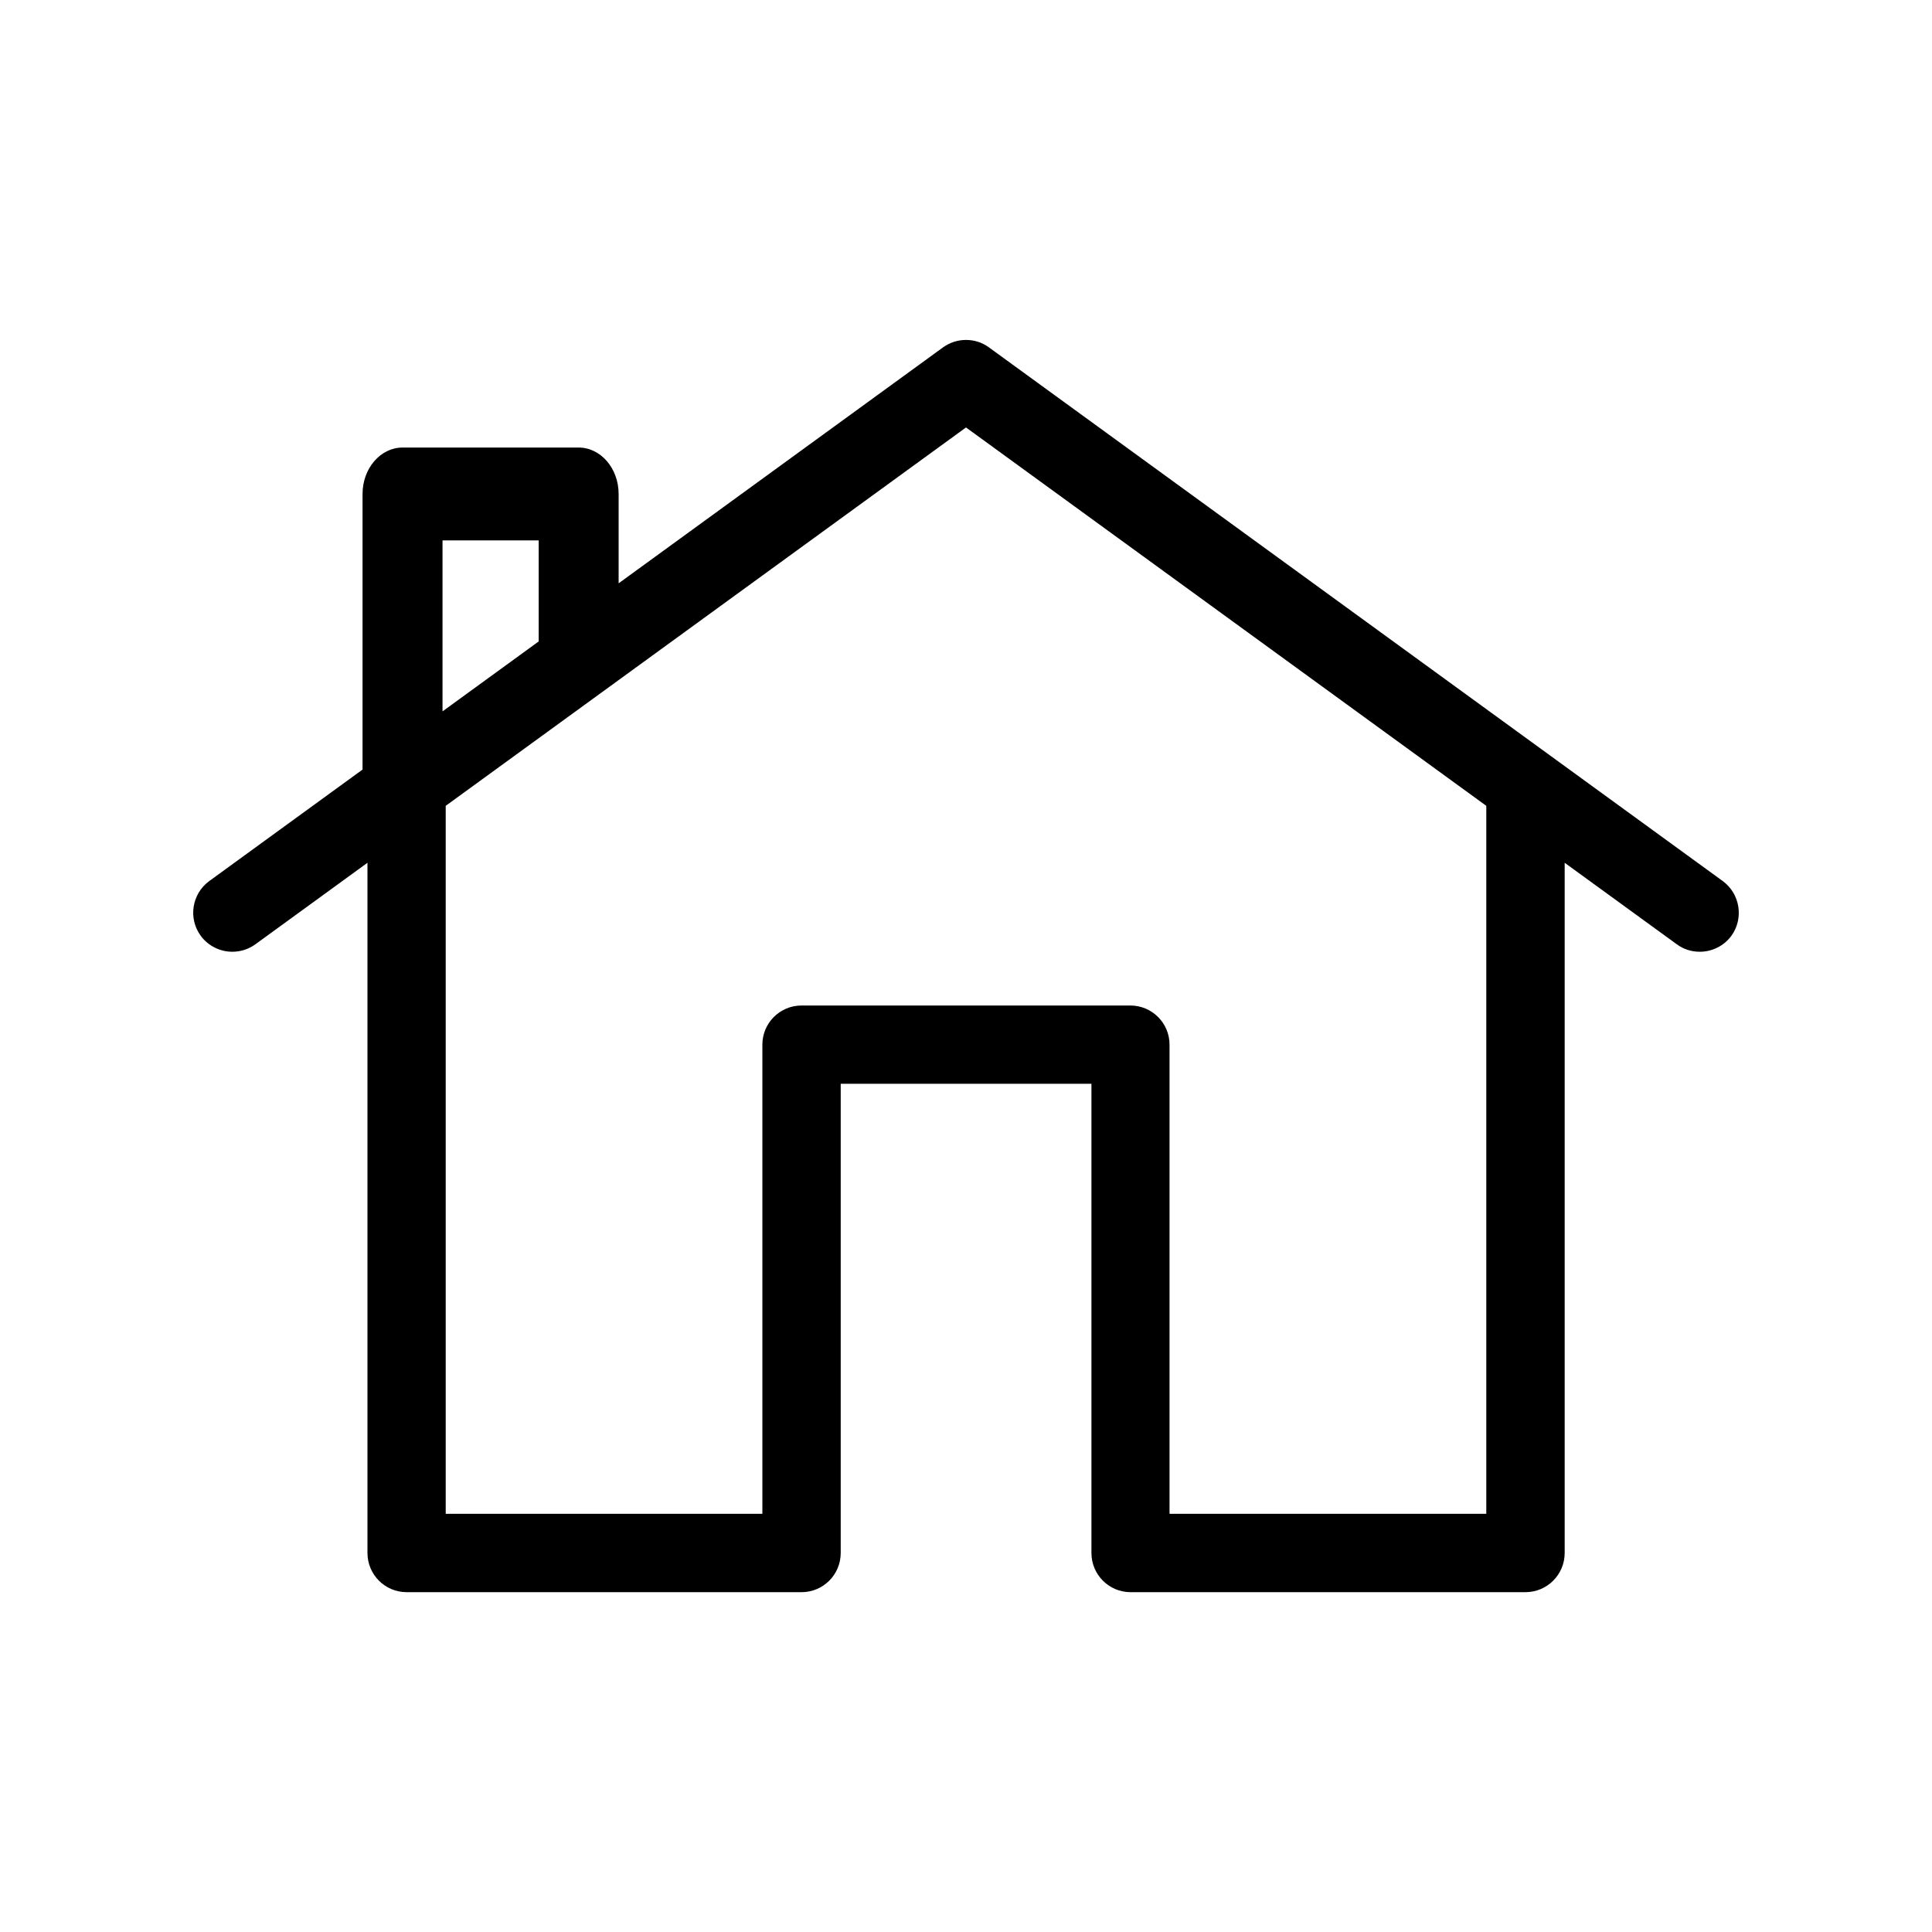
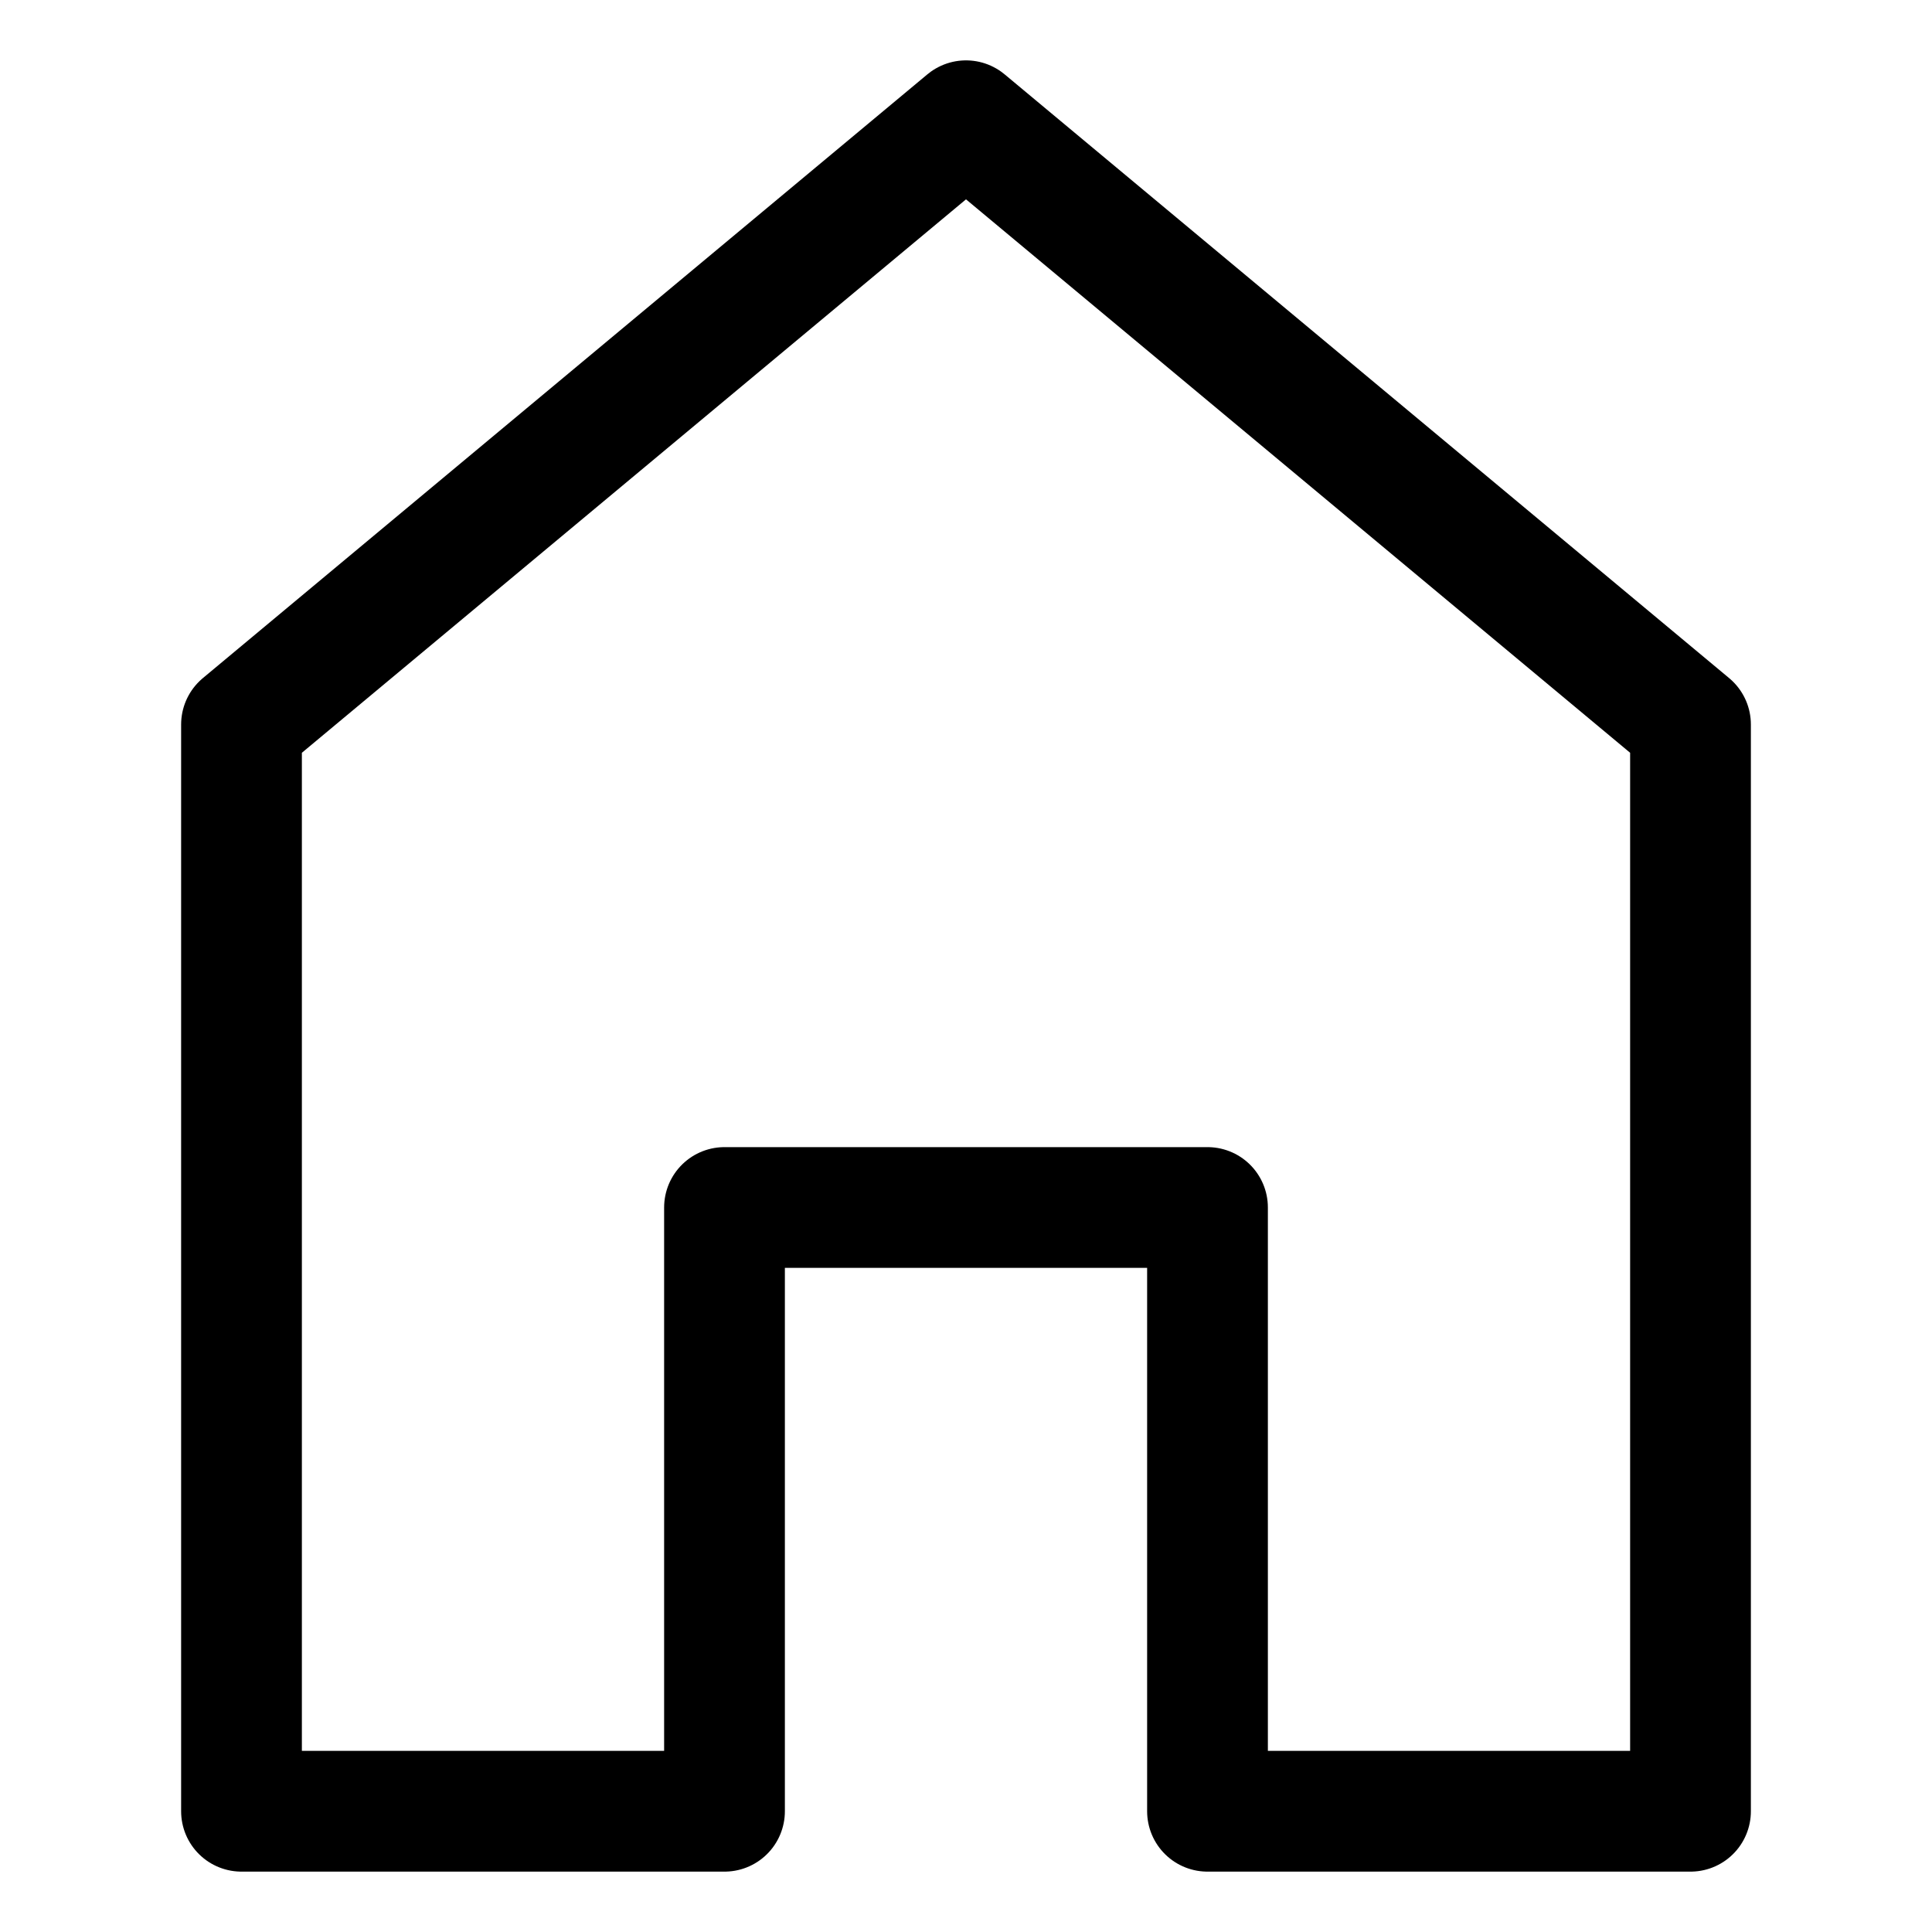
- <svg xmlns="http://www.w3.org/2000/svg" version="1.1" id="Layer_1" width="30px" height="30px" viewBox="0 0 40 40" enable-background="new 0 0 40 40" xml:space="preserve">
-   <path d="M35.667,18.241L20.476,7.193C20.338,7.091,20.173,7.038,20,7.038s-0.337,0.054-0.477,0.155l-6.715,4.884v-1.85 c0-0.53-0.371-0.961-0.828-0.961H8.334c-0.457,0-0.828,0.432-0.828,0.961v5.706l-3.173,2.308c-0.361,0.263-0.441,0.771-0.178,1.132 c0.151,0.208,0.397,0.332,0.655,0.332c0.172,0,0.336-0.053,0.477-0.154l2.321-1.688v14.29c0,0.447,0.363,0.811,0.81,0.811h8.178 c0.447,0,0.81-0.363,0.81-0.811v-9.715h5.191v9.715c0,0.447,0.362,0.811,0.809,0.811h8.178c0.447,0,0.811-0.363,0.811-0.811v-14.29 l2.322,1.688c0.137,0.101,0.301,0.154,0.475,0.154c0.259,0,0.504-0.124,0.656-0.332C36.107,19.011,36.027,18.504,35.667,18.241z M9.162,11.188h1.991v2.092l-1.991,1.448V11.188z M30.772,31.342h-6.558v-9.714c0-0.446-0.363-0.81-0.811-0.81h-6.809 c-0.447,0-0.81,0.364-0.81,0.81v9.714H9.228V16.684L20,8.85l10.772,7.834V31.342z" />
+ <svg xmlns="http://www.w3.org/2000/svg" width="20px" height="20px" viewBox="0 0 32 32" id="i-home" fill="none" stroke="#000000" stroke-linecap="round" stroke-linejoin="round" stroke-width="2">
+   <path d="M12 20 L12 30 4 30 4 12 16 2 28 12 28 30 20 30 20 20 Z" />
</svg>
